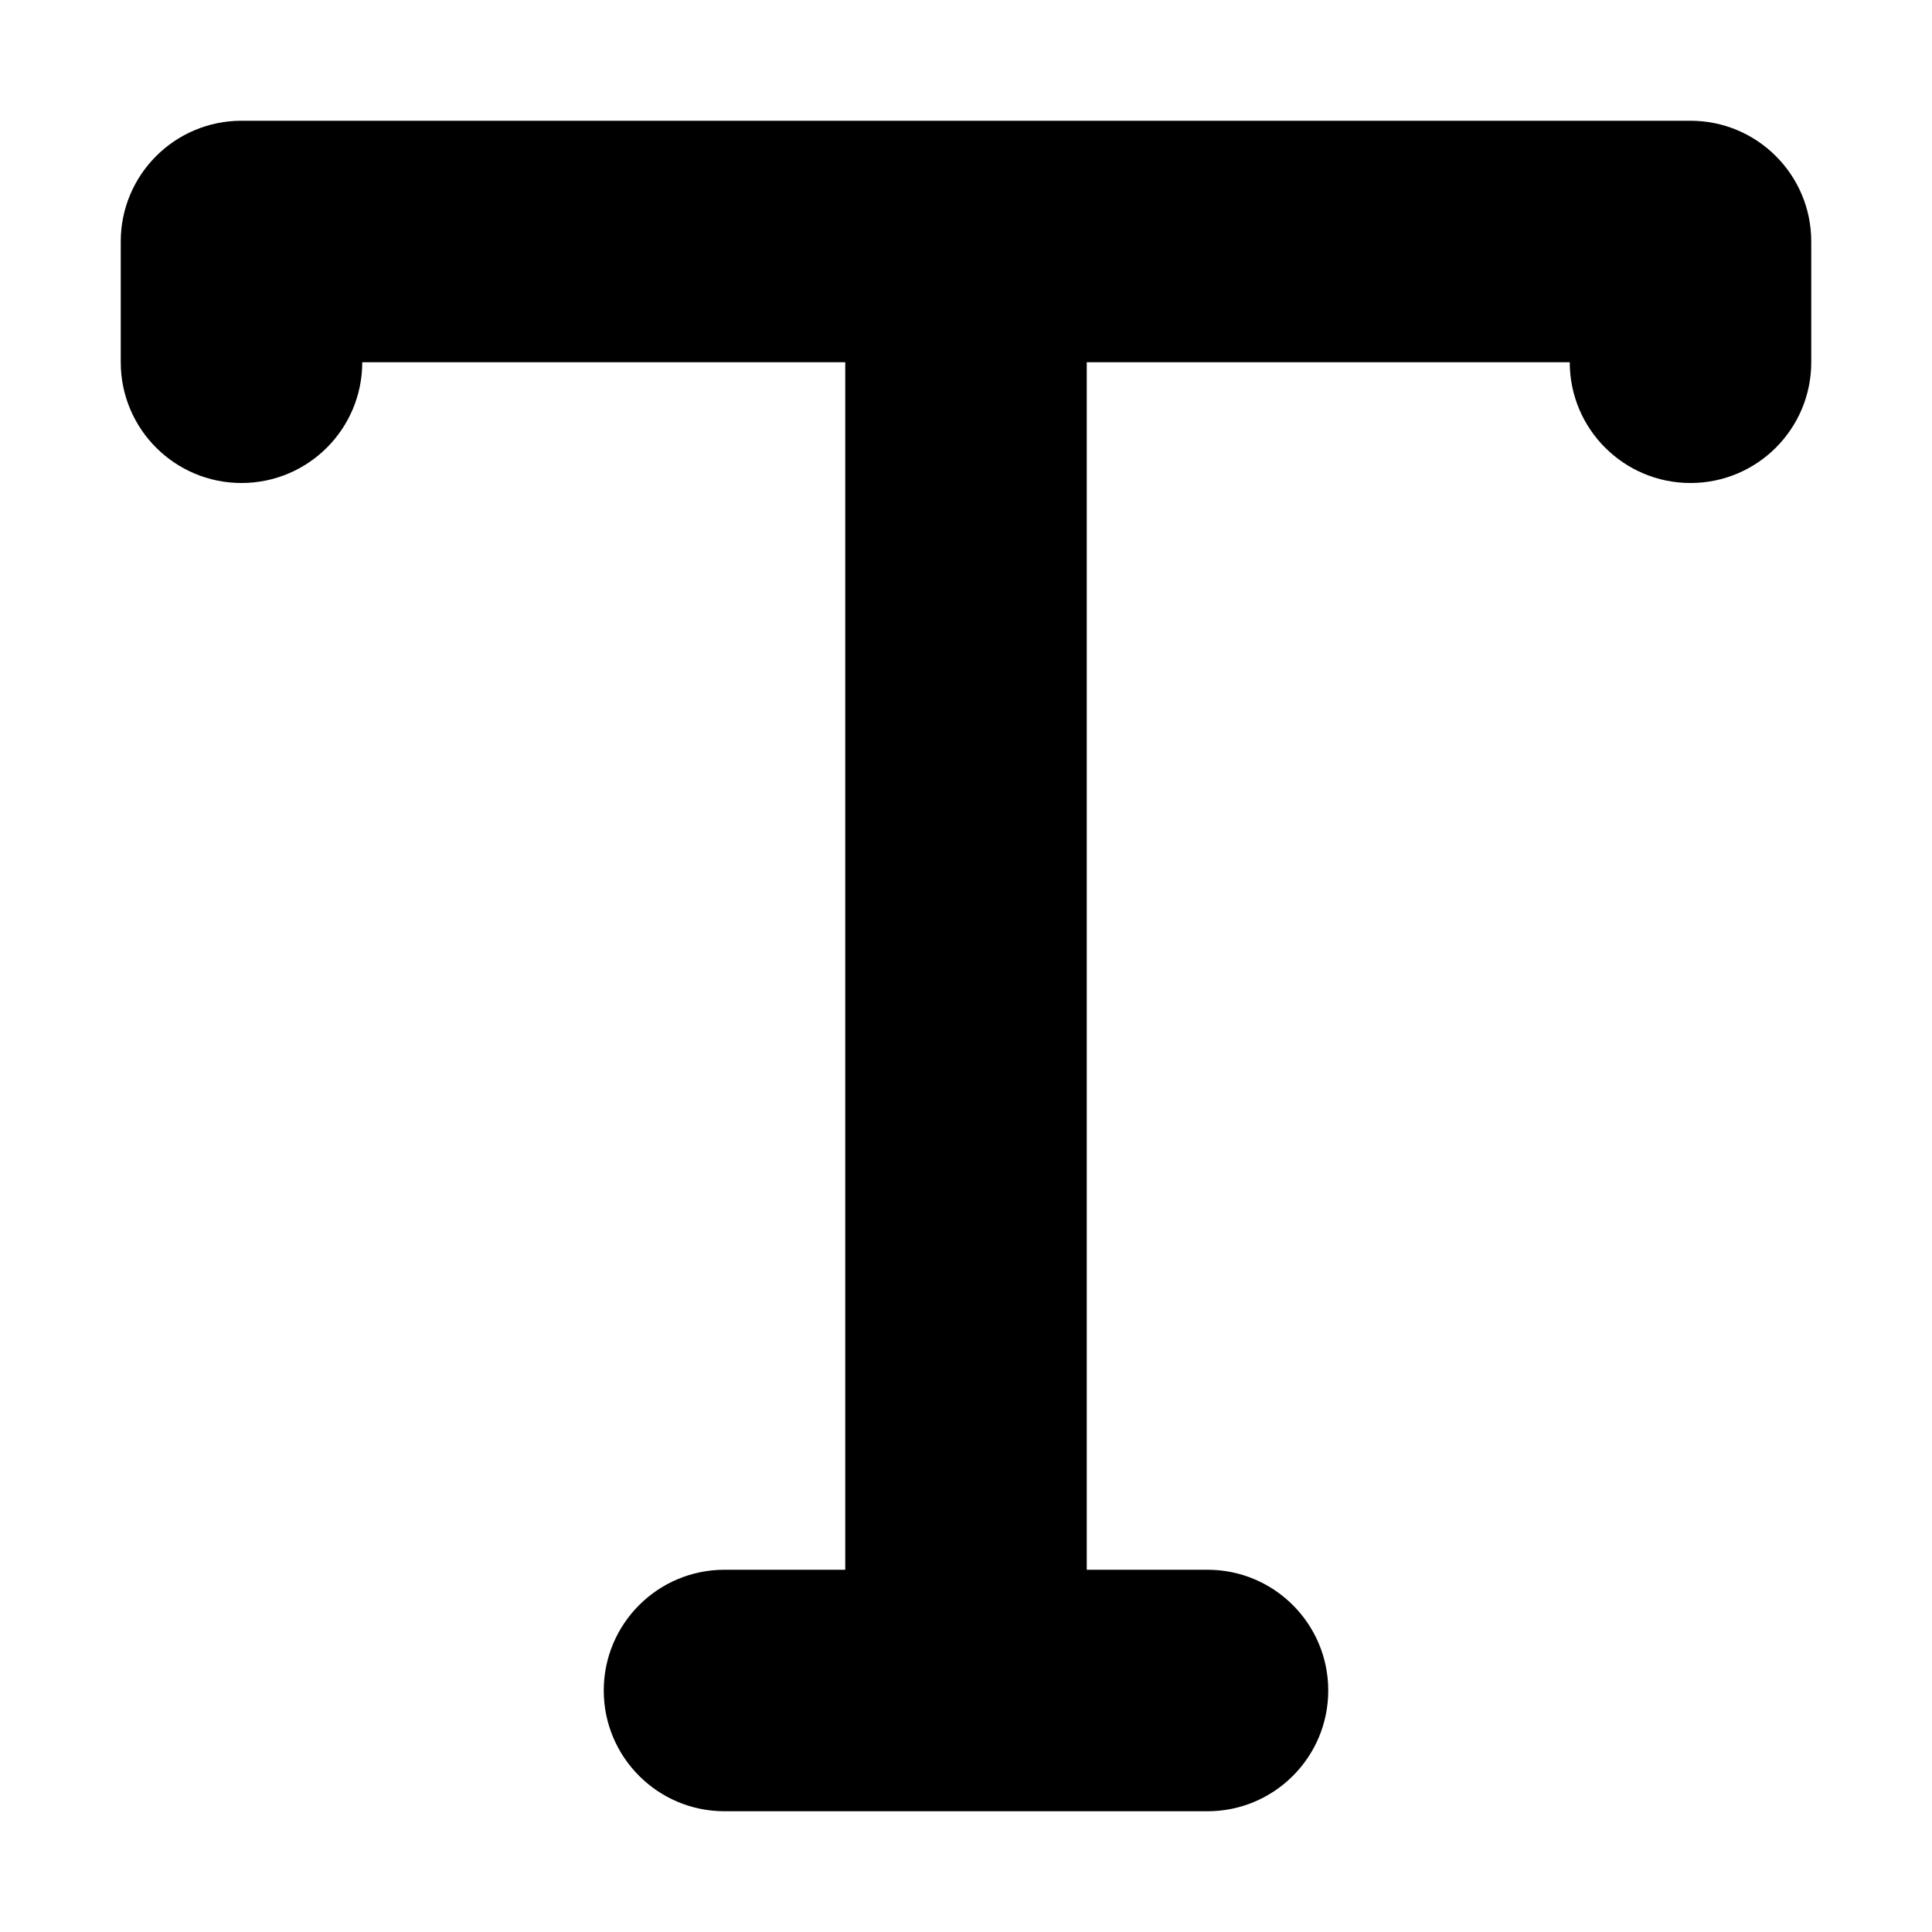
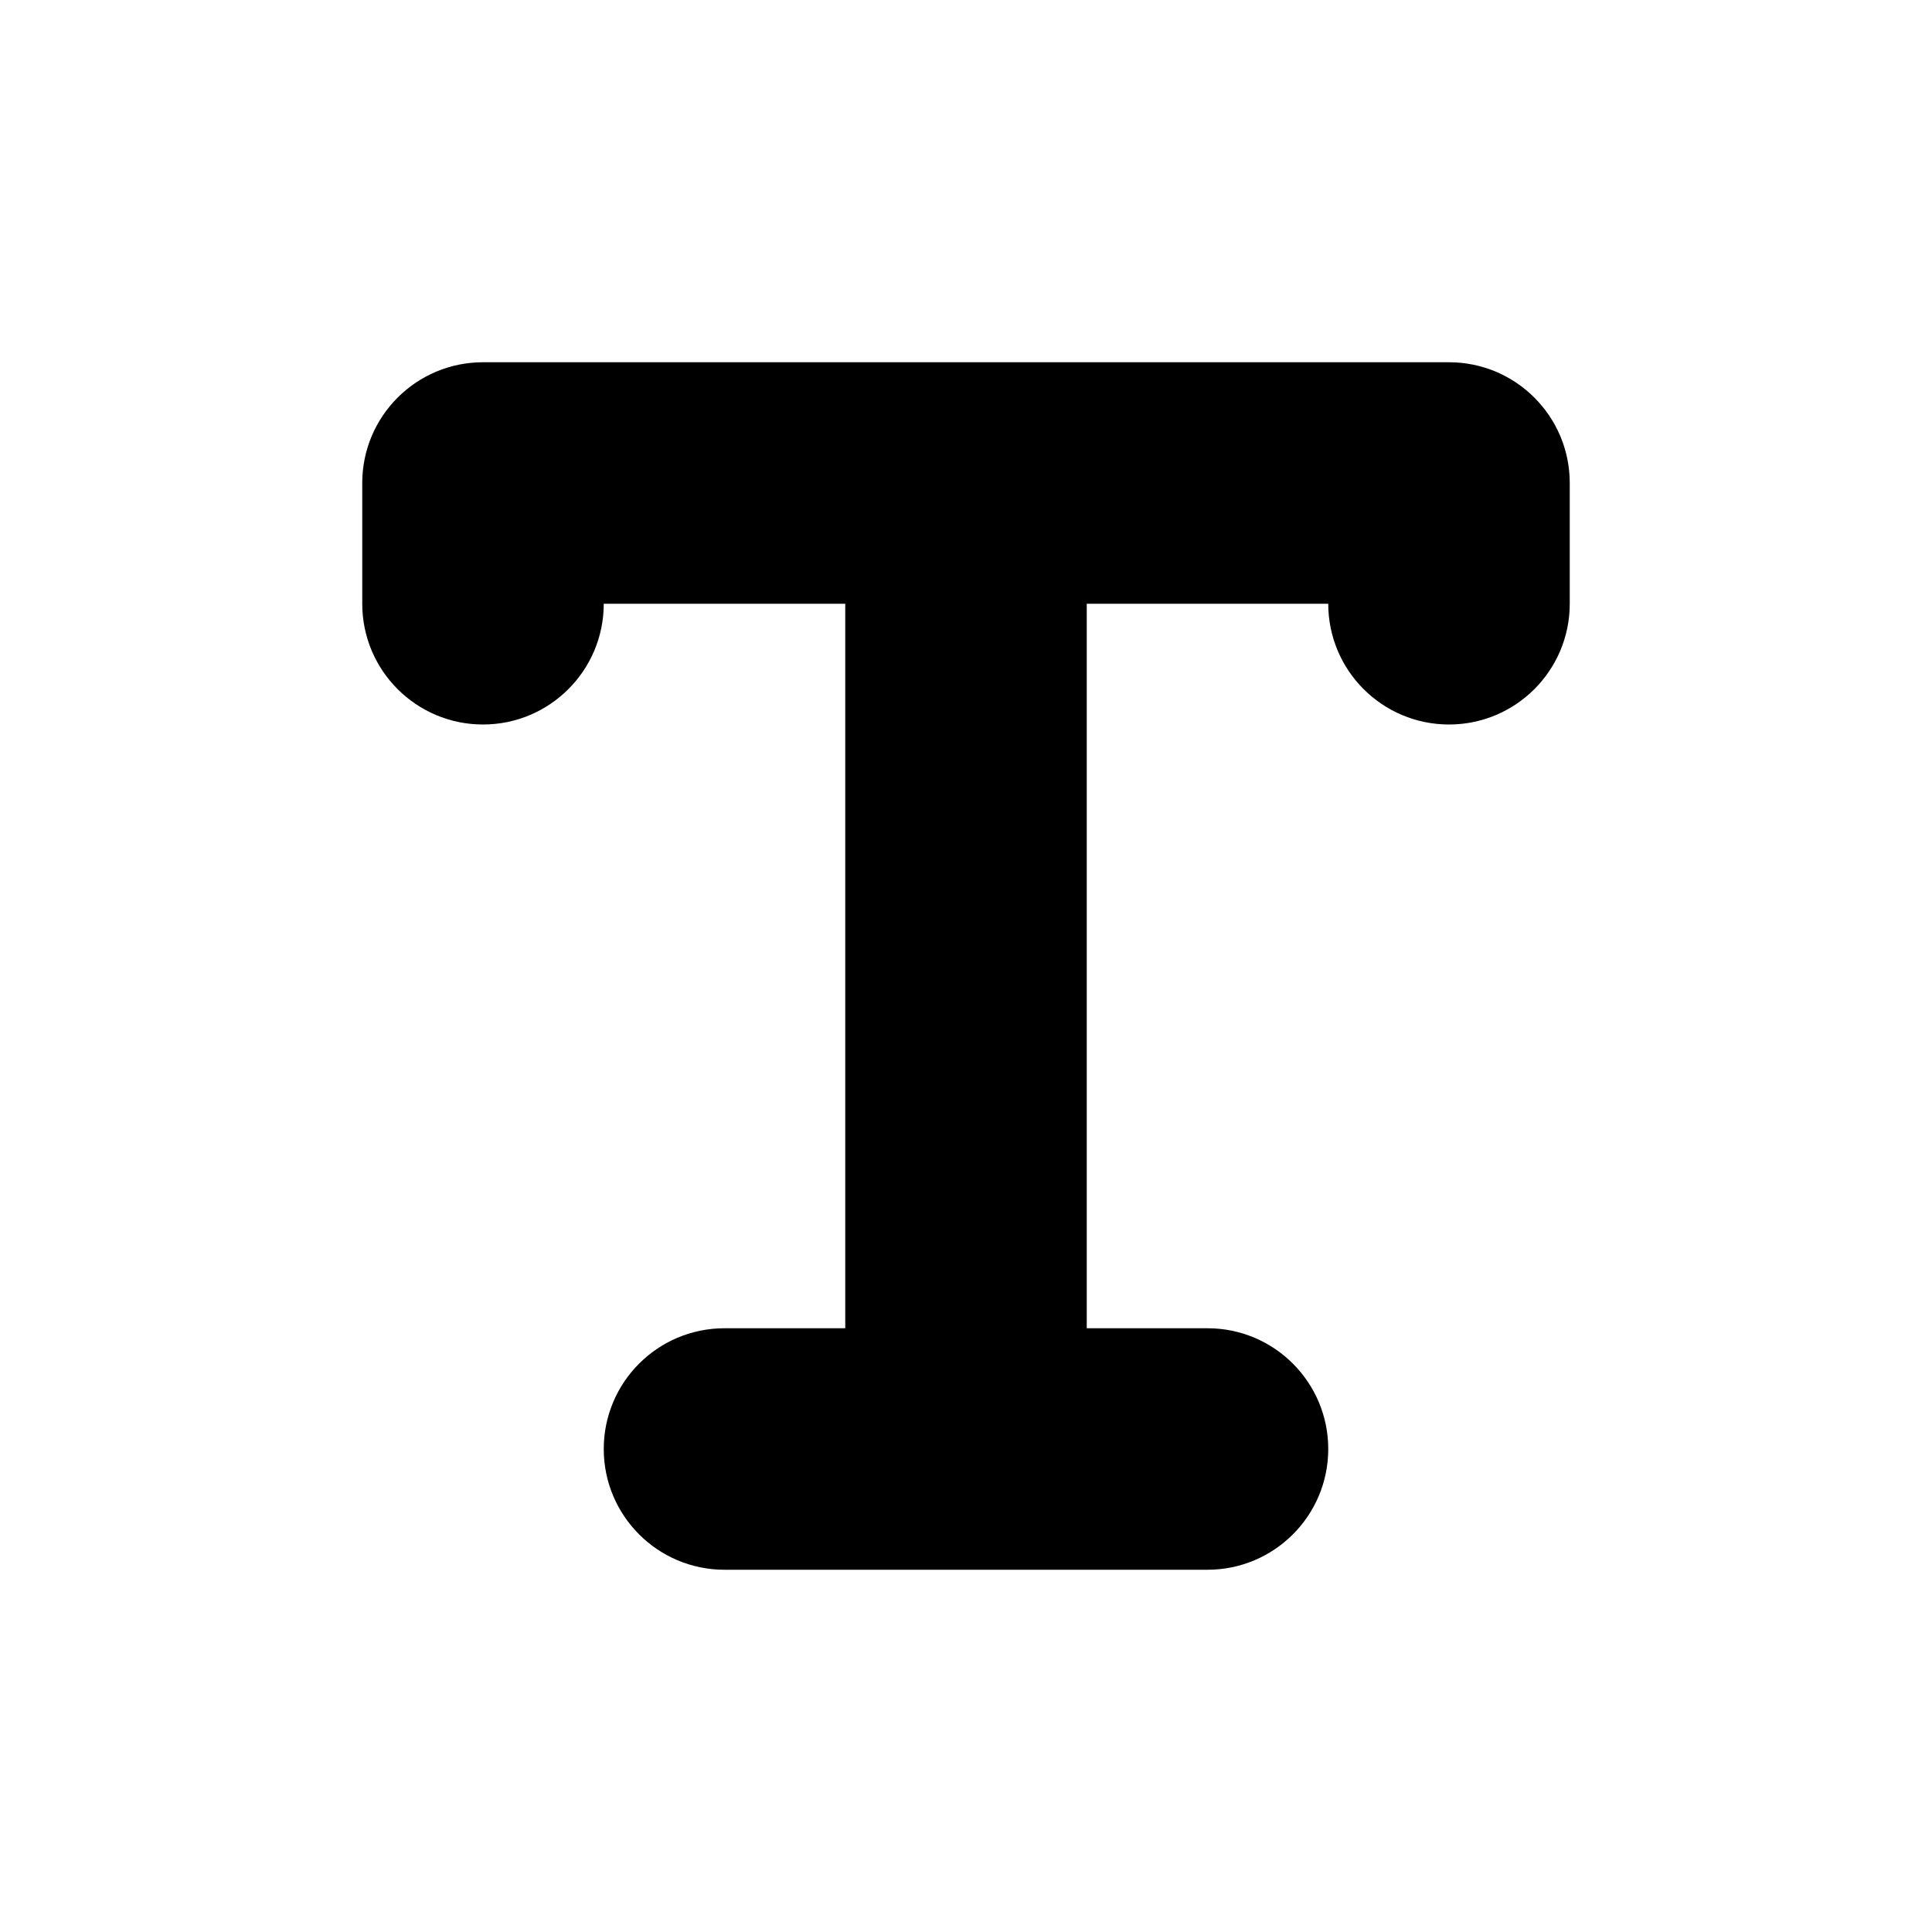
<svg xmlns="http://www.w3.org/2000/svg" width="16" height="16" viewBox="0 0 16 16">
-   <path d="M1 2a1 1 0 0 1 1-1h12a1 1 0 0 1 1 1v1a1 1 0 1 1-2 0H9v10h1a1 1 0 1 1 0 2H6a1 1 0 1 1 0-2h1V3H3a1 1 0 0 1-2 0V2Z" />
+   <path d="M3 4a1 1 0 0 1 1-1h8a1 1 0 0 1 1 1v1a1 1 0 1 1-2 0H9v6h1a1 1 0 1 1 0 2H6a1 1 0 1 1 0-2h1V5H5a1 1 0 0 1-2 0V4Z" />
</svg>
